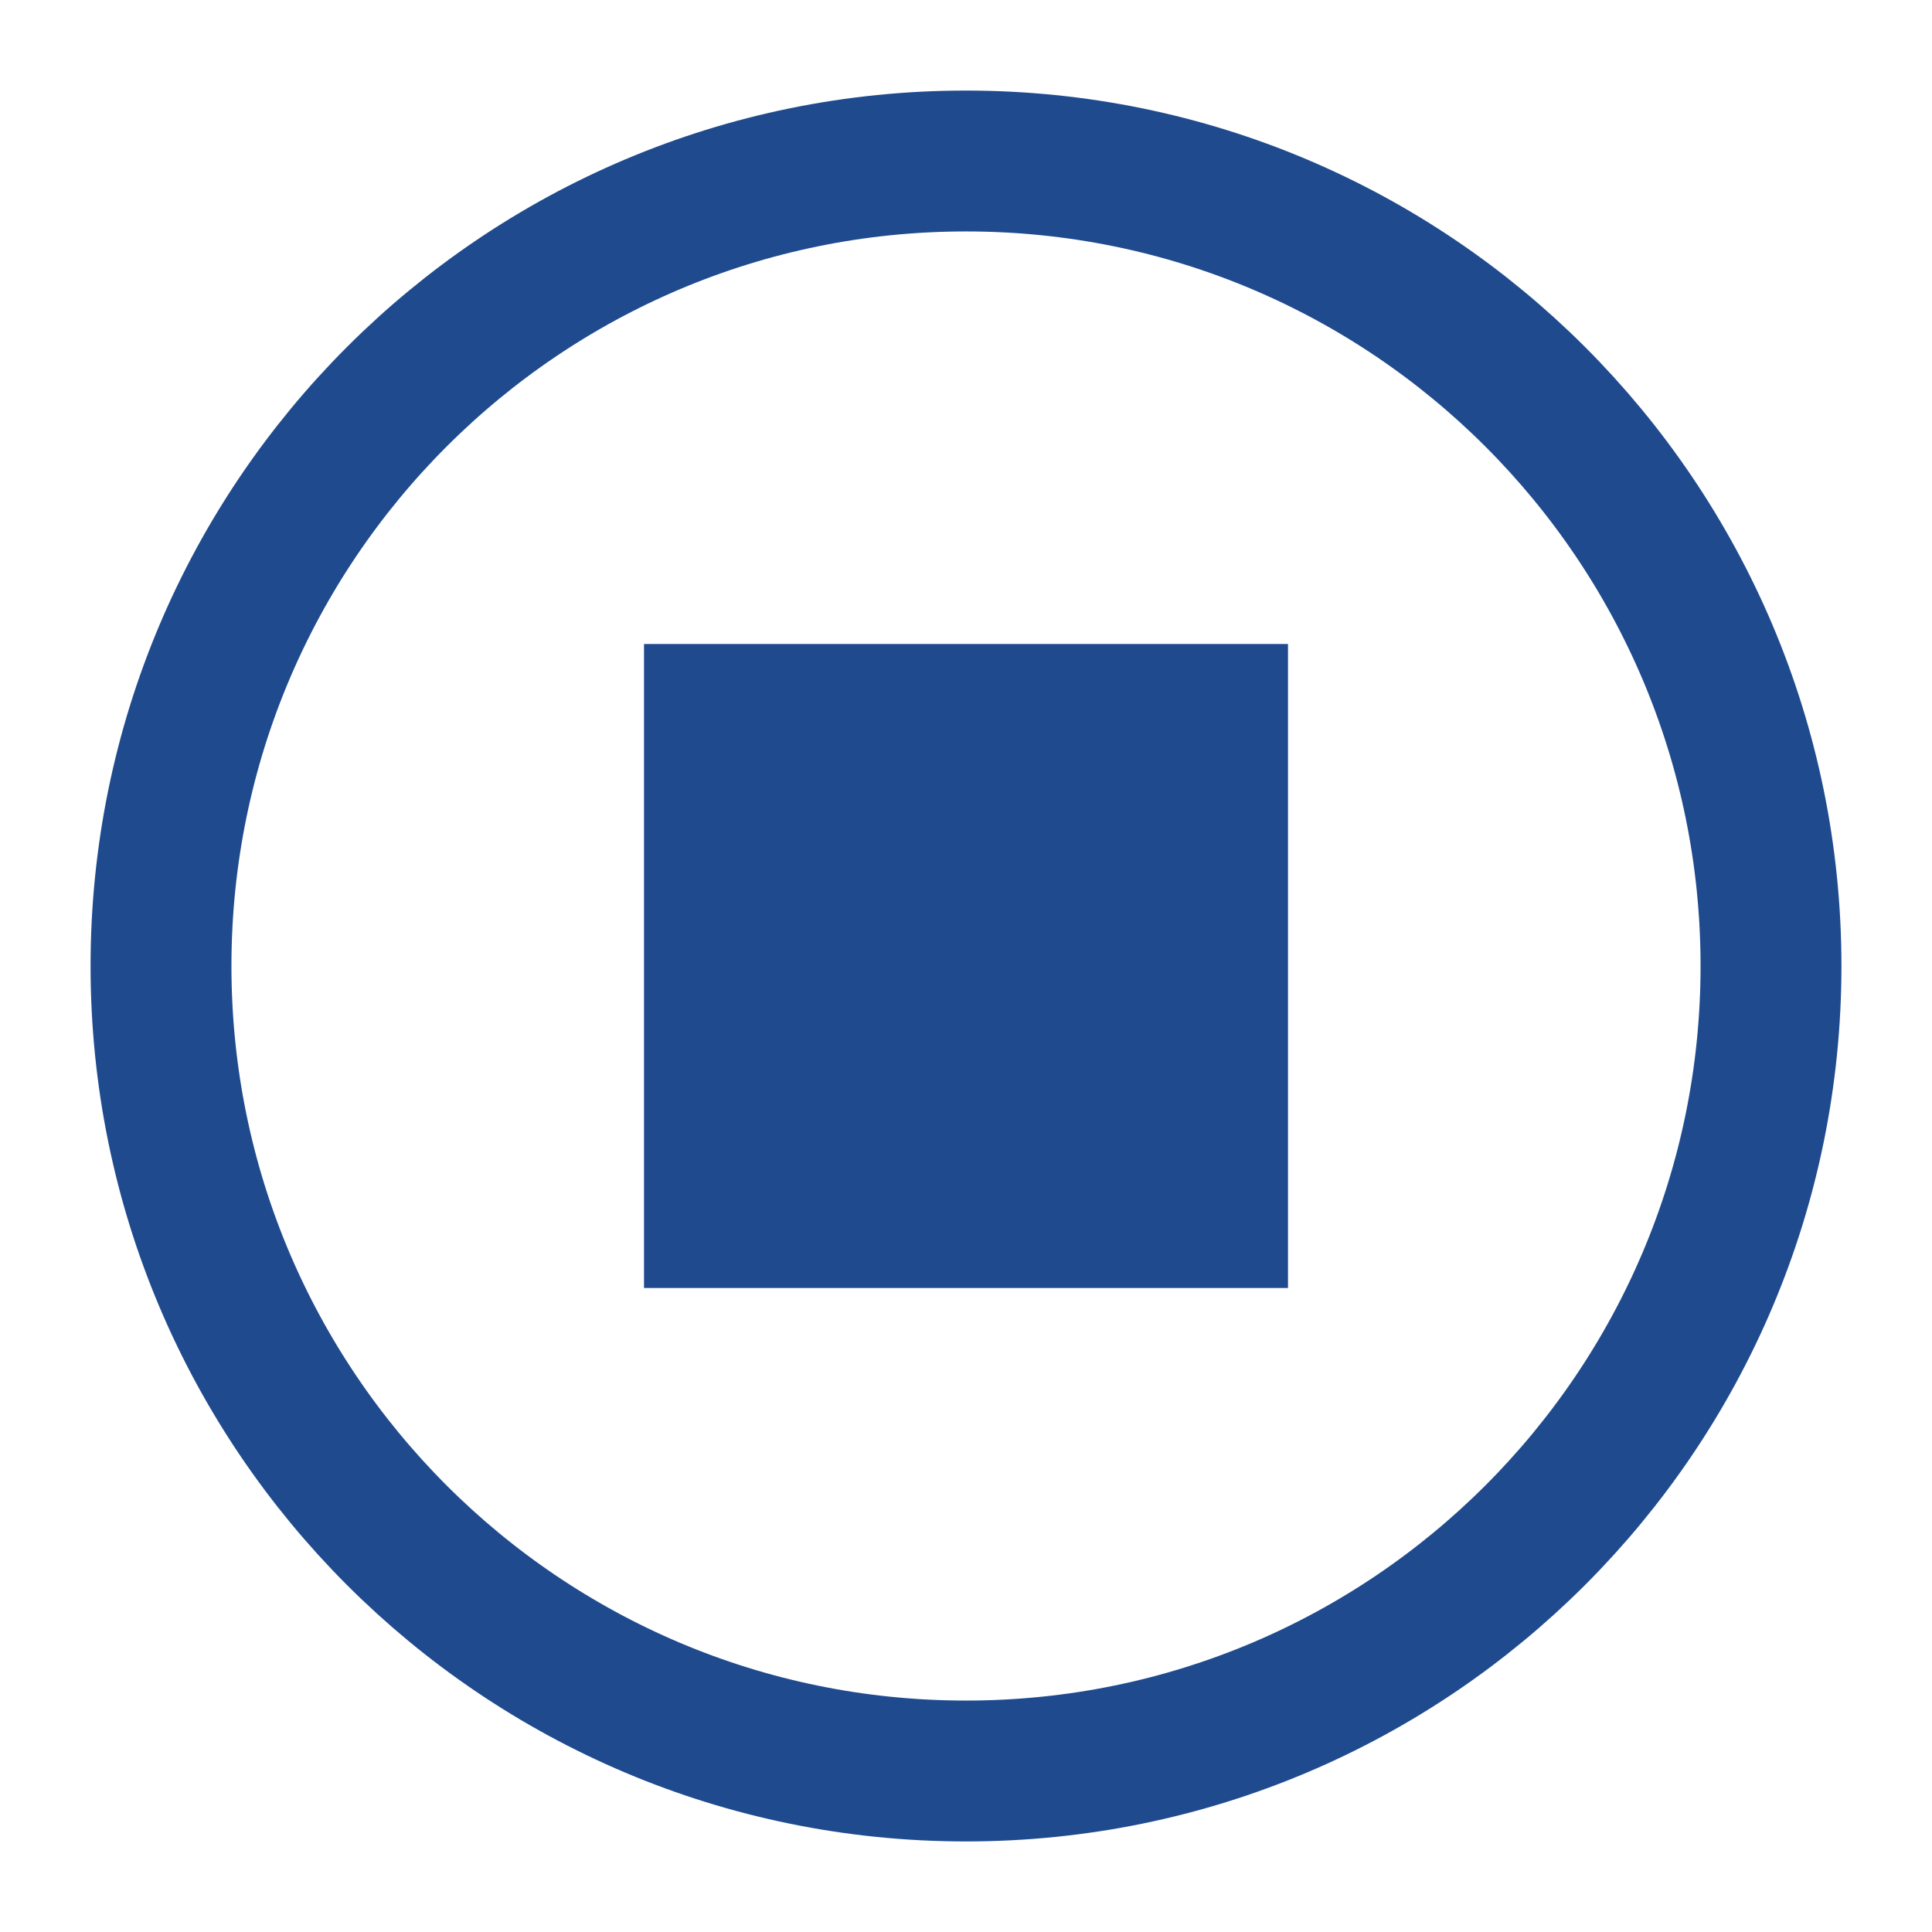
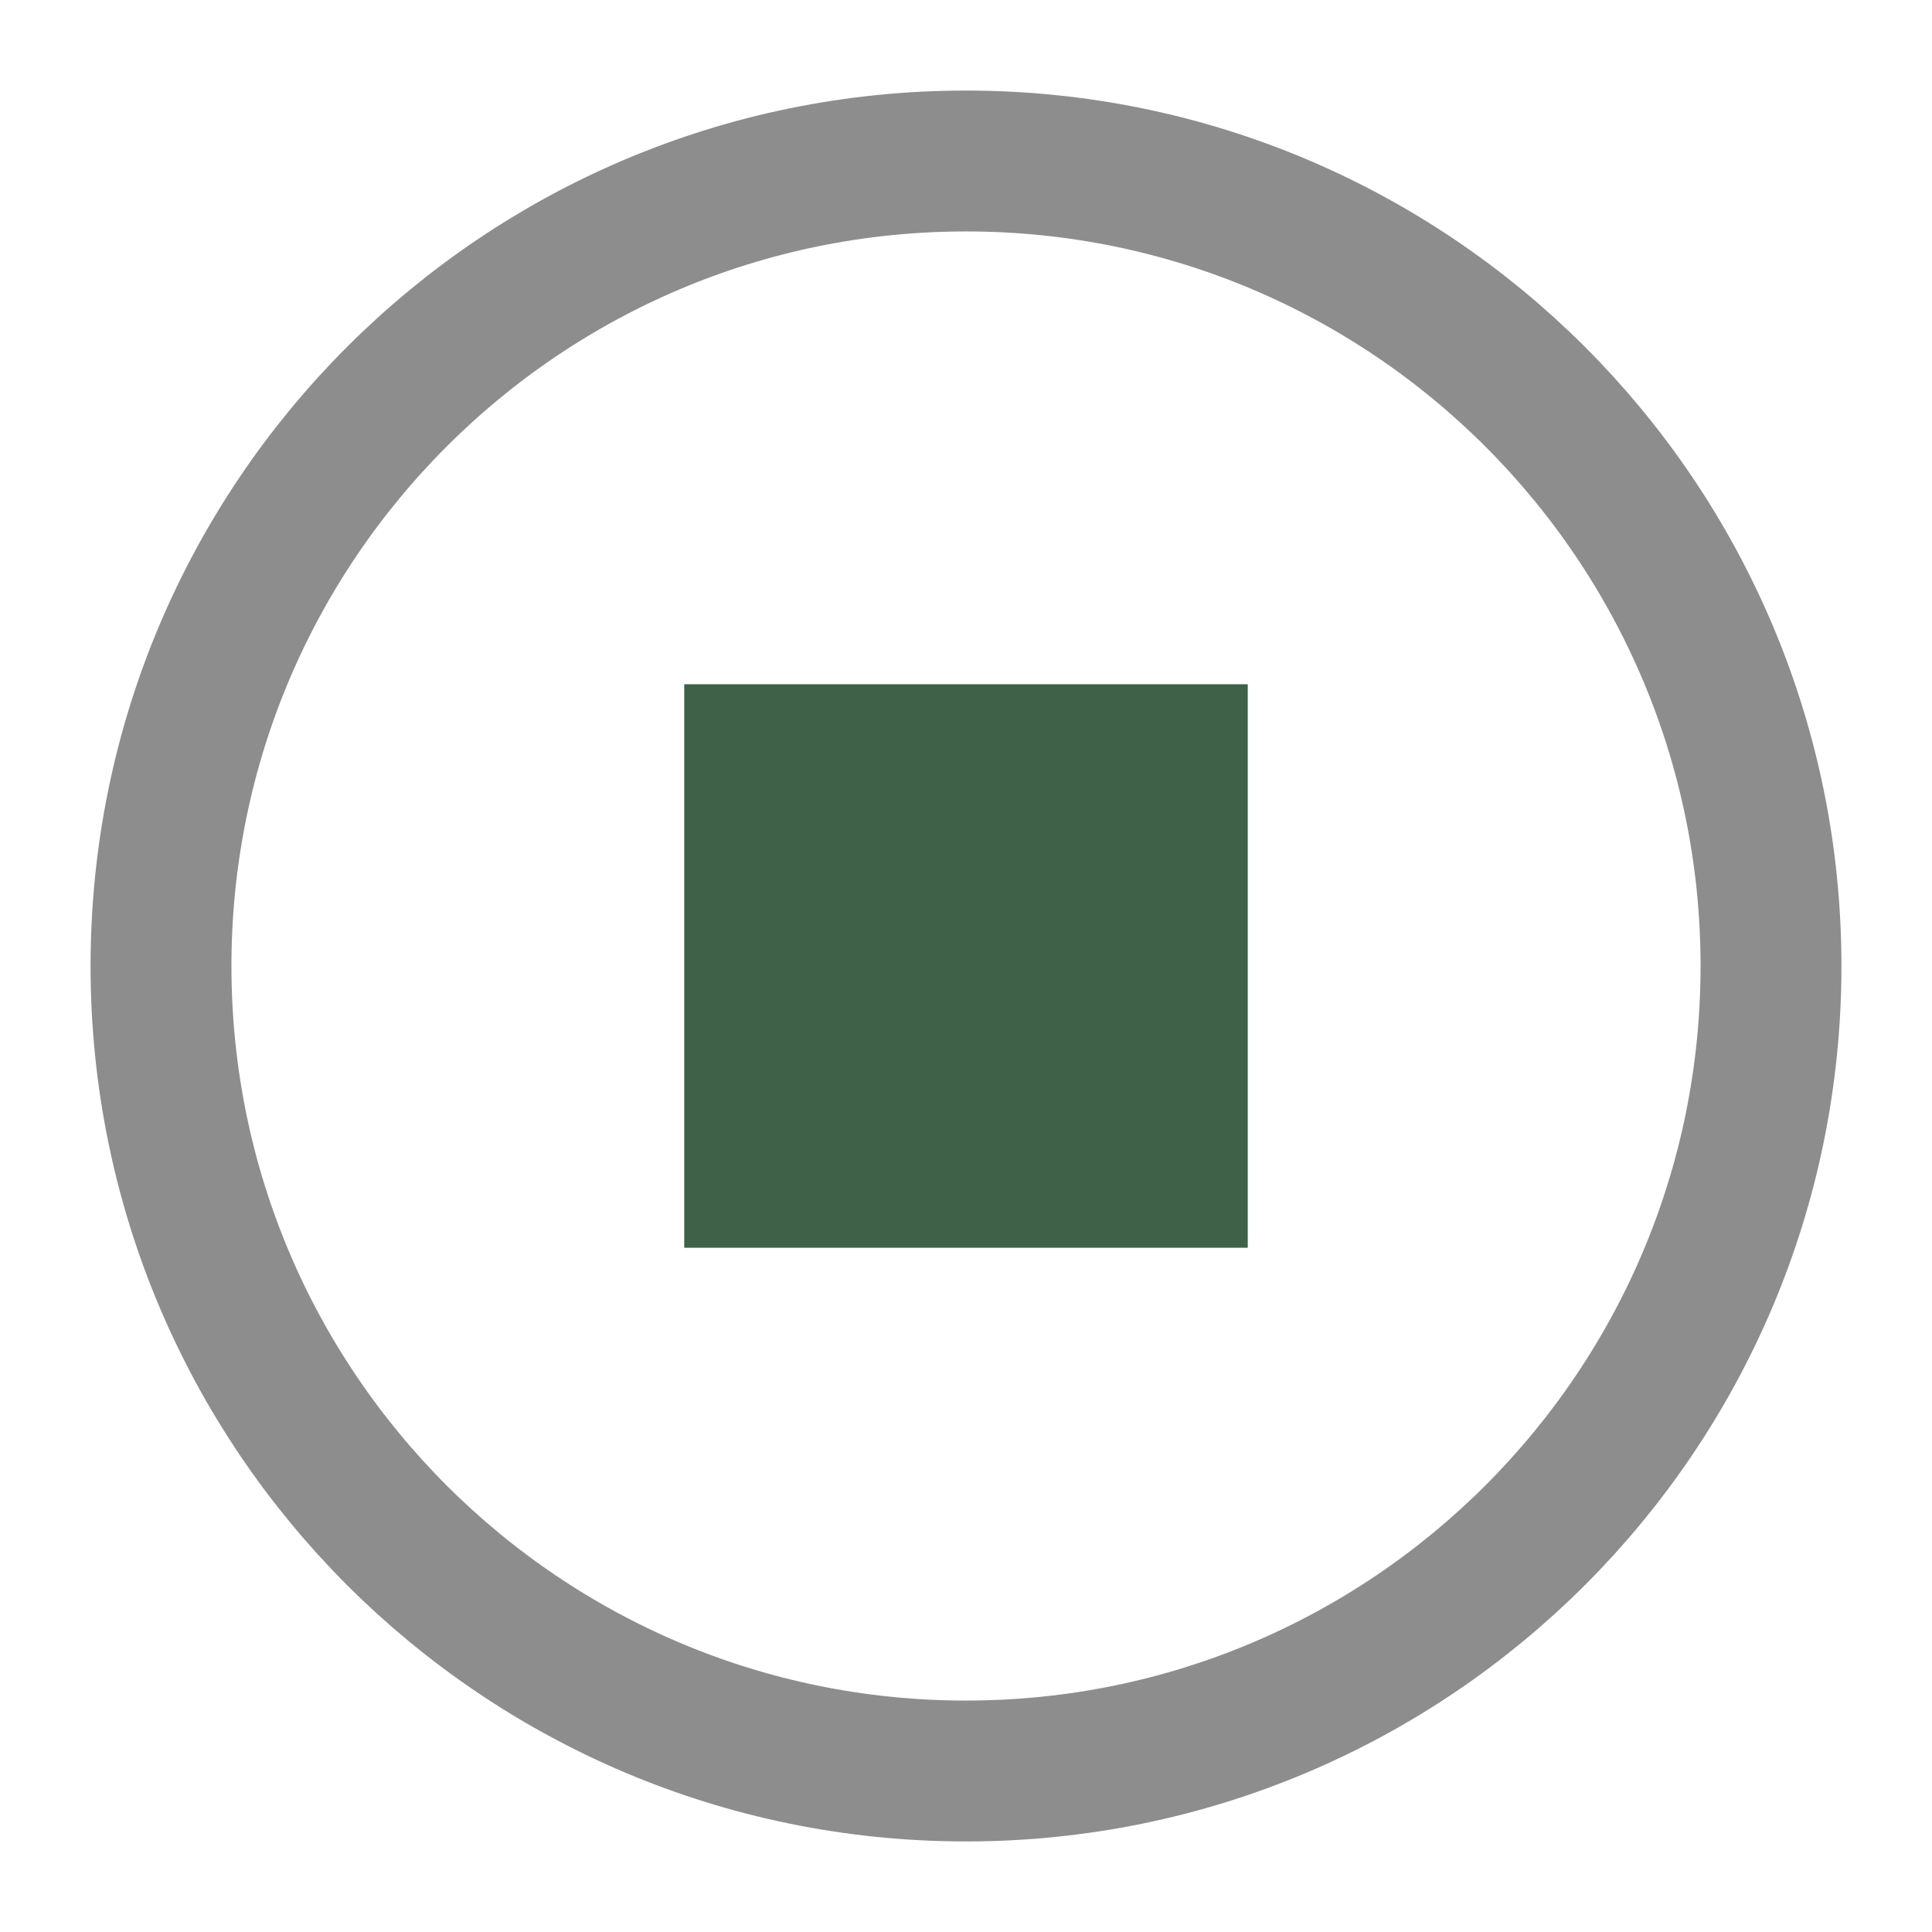
<svg xmlns="http://www.w3.org/2000/svg" viewBox="0 0 24 24">
-   <circle cx="12" cy="12" r="10" fill="none" stroke="#1F4B8E" stroke-width="1.75" />
-   <rect x="8" y="8" width="8" height="8" fill="#1F4B8E" />
+   <circle cx="12" cy="12" r="10" fill="none" stroke="#8c8d8c" stroke-width="1.75" />
+   <rect x="8.5" y="8.5" width="7" height="7" fill="#3e6148" />
</svg>
